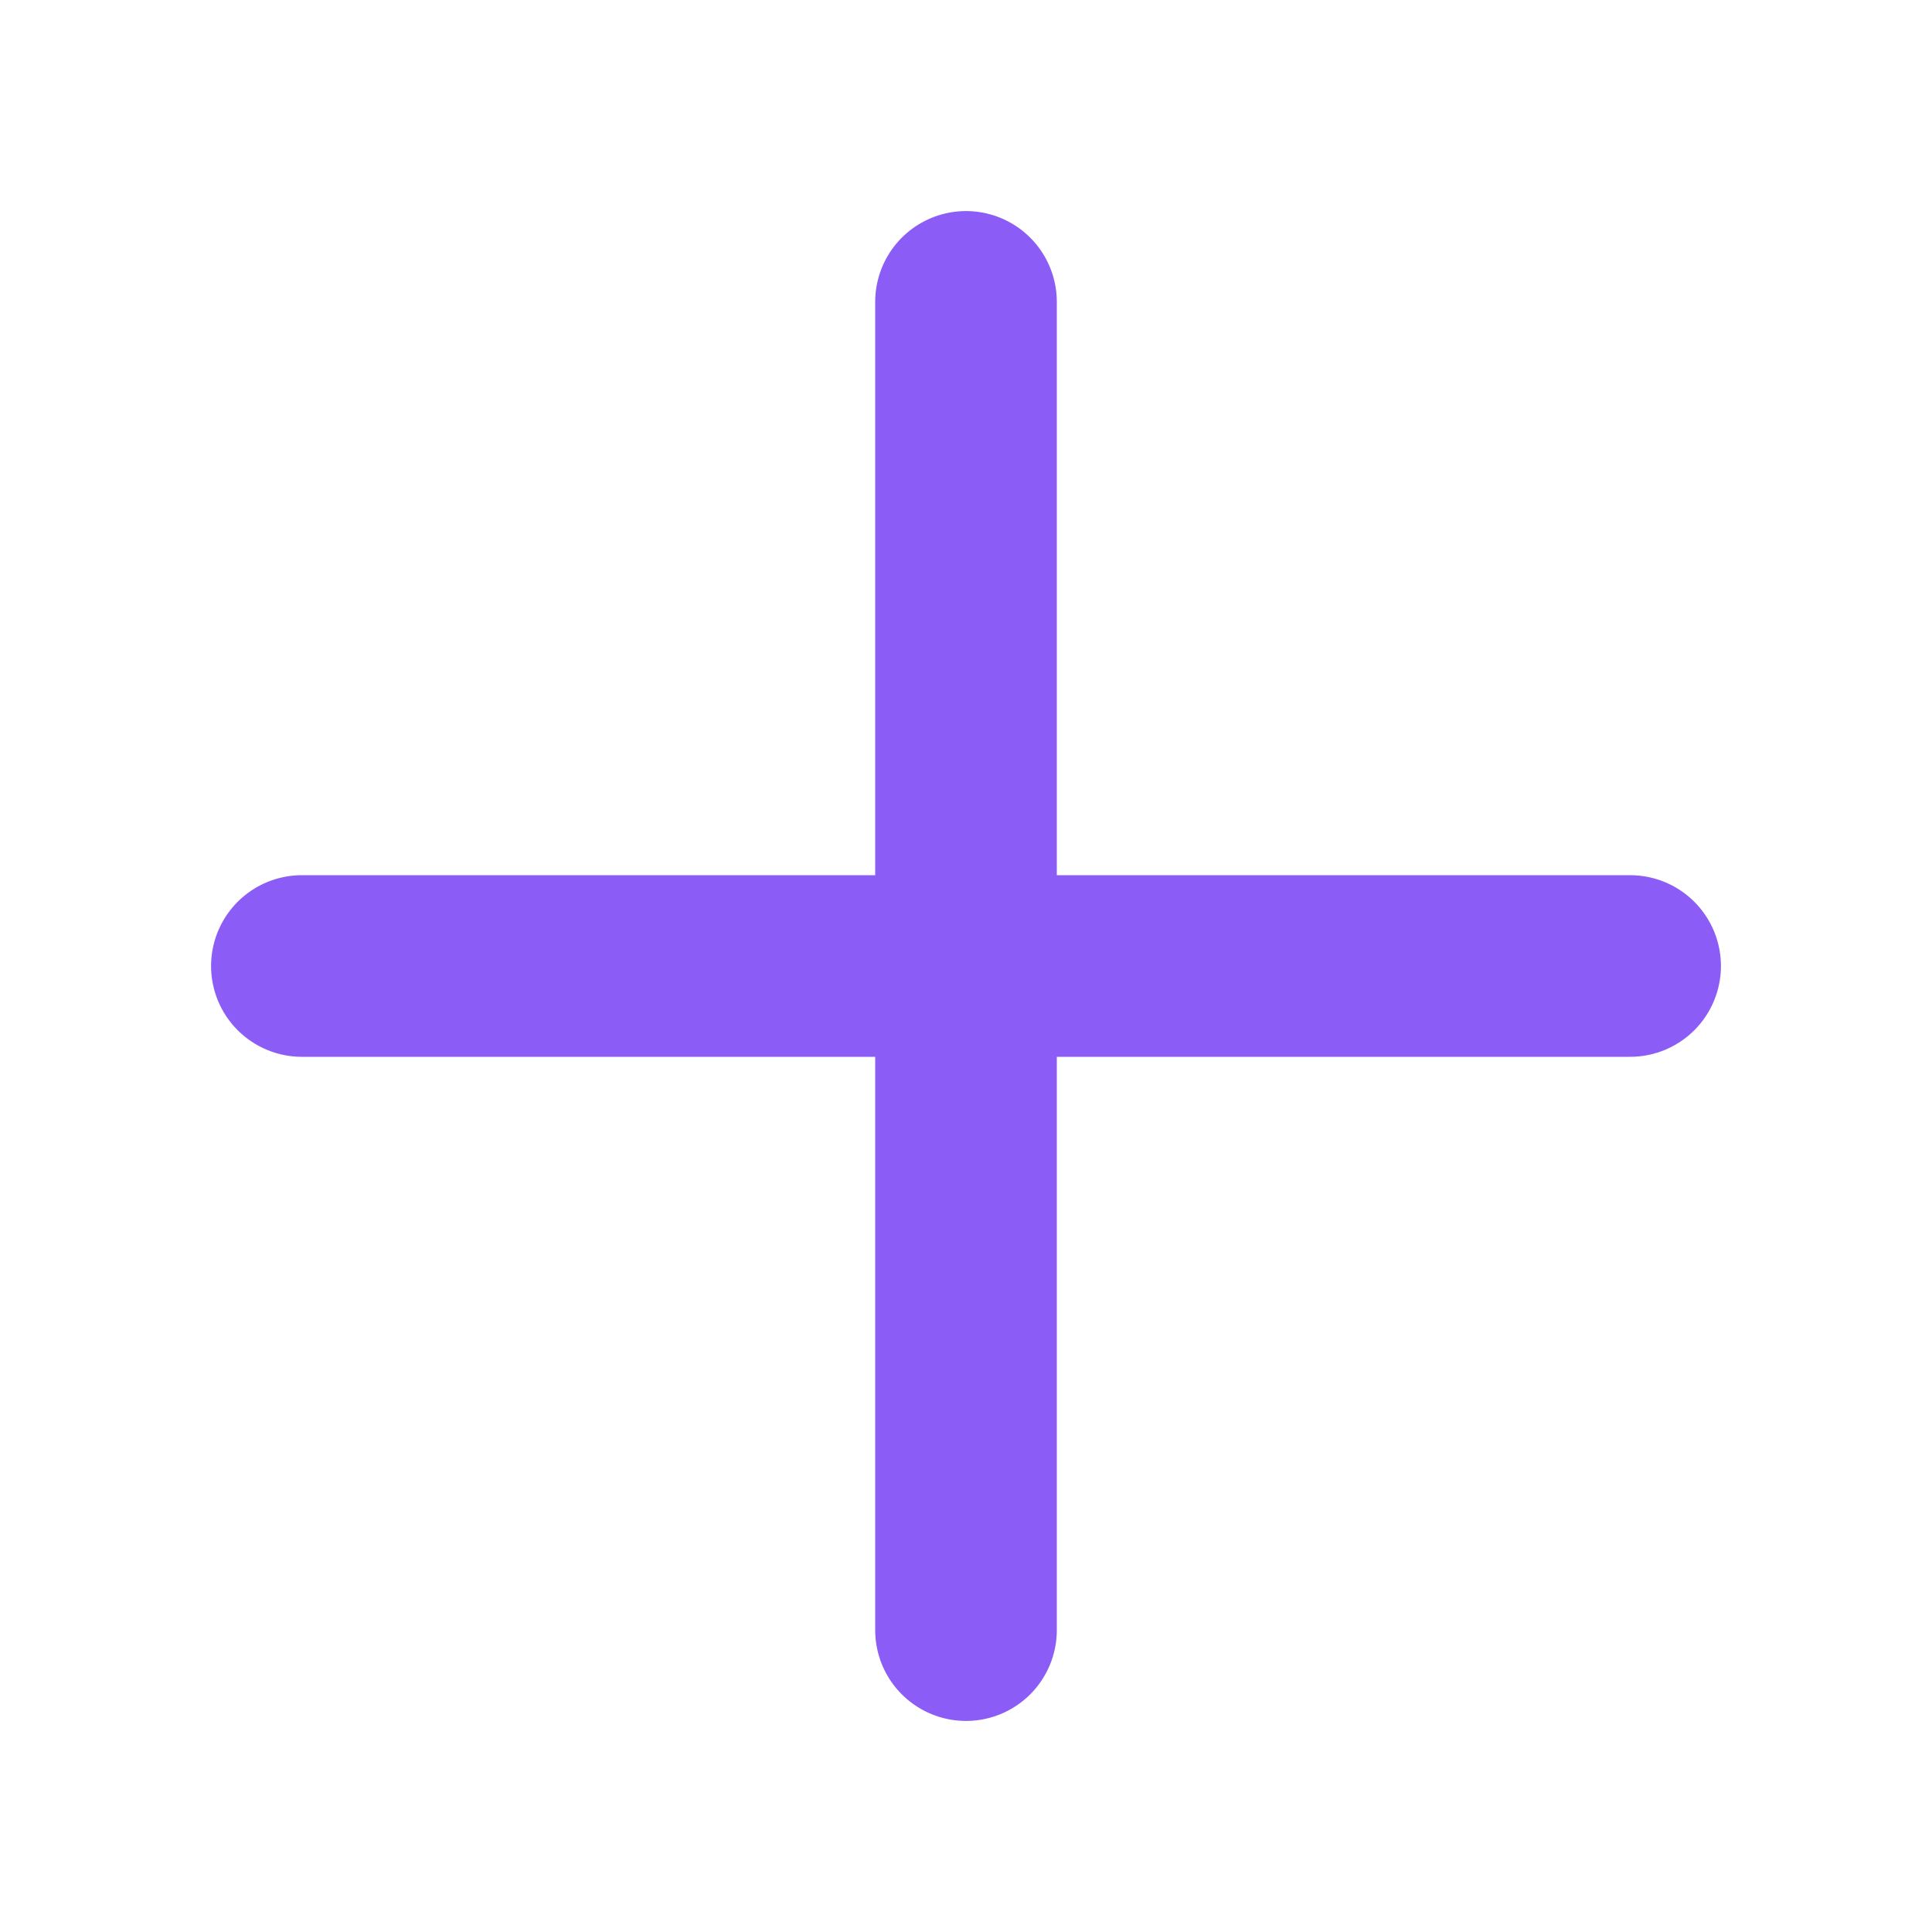
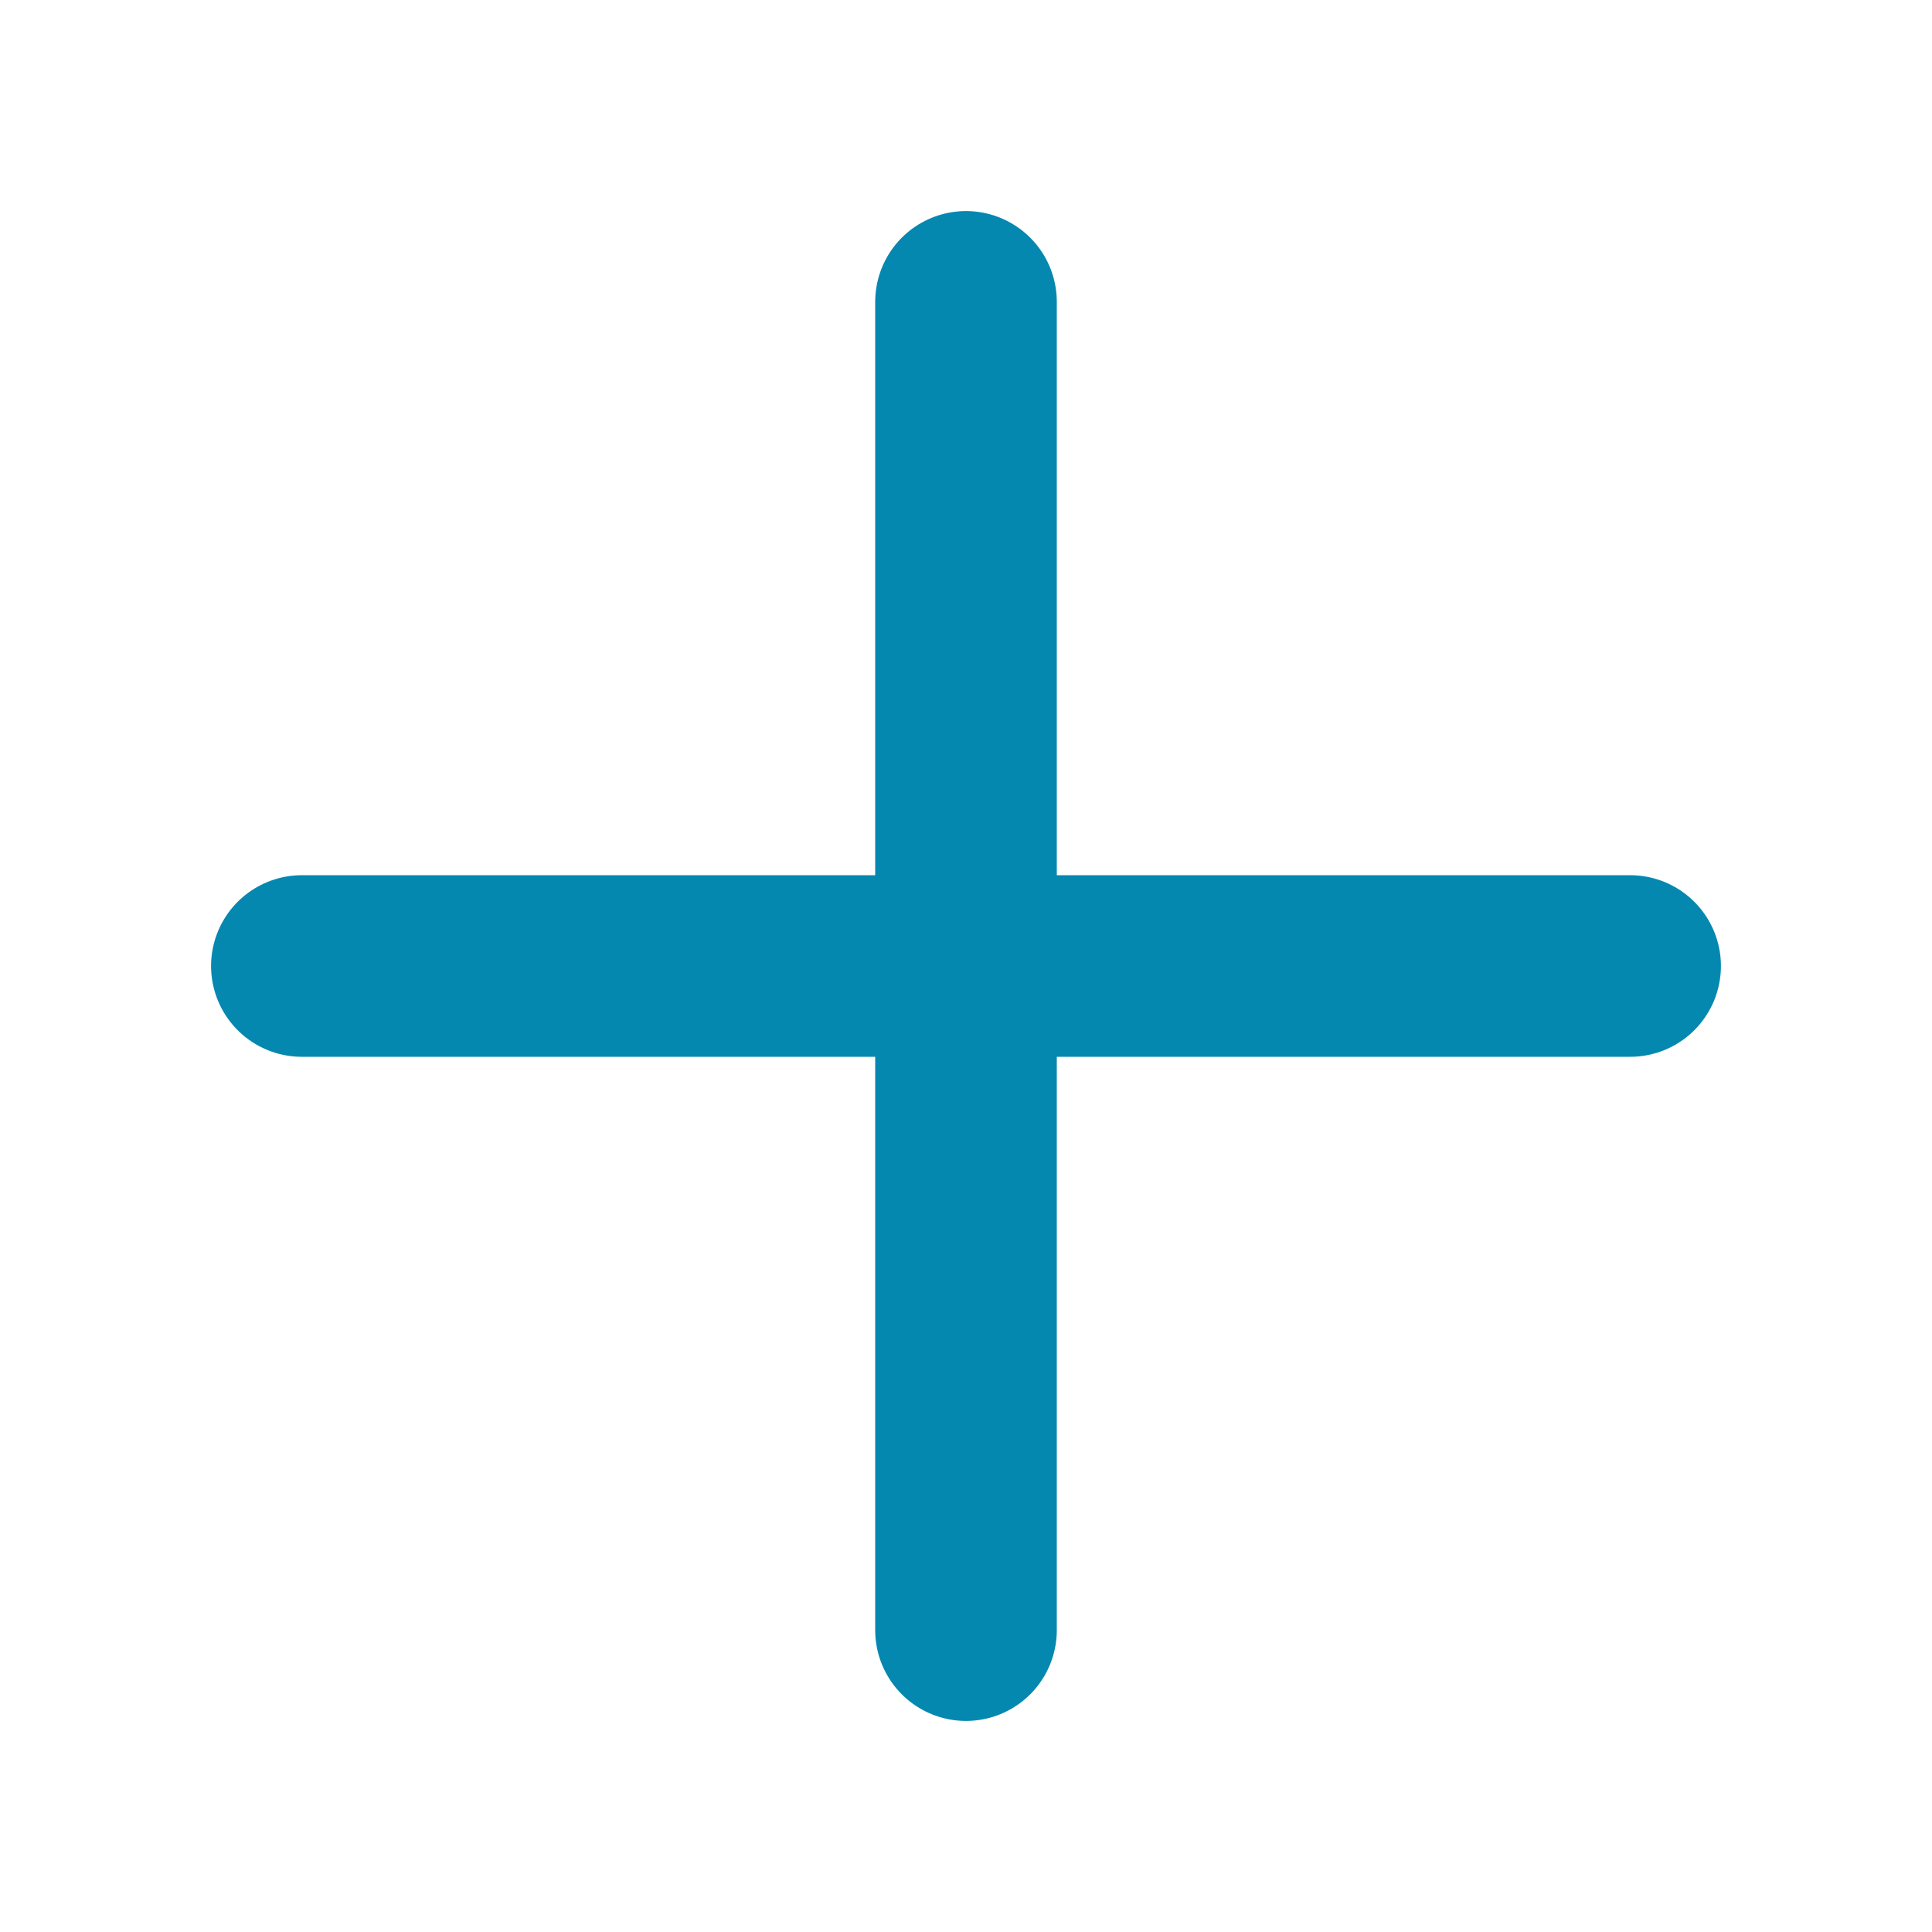
<svg xmlns="http://www.w3.org/2000/svg" width="20" height="20" viewBox="0 0 20 20" fill="none">
-   <path d="M3.125 10H16.875" stroke="#8B5CF6" stroke-width="1.88" stroke-linecap="round" stroke-linejoin="round" />
-   <path d="M10 3.125V16.875" stroke="#8B5CF6" stroke-width="1.88" stroke-linecap="round" stroke-linejoin="round" />
+   <path d="M3.125 10H16.875" stroke="#0588af" stroke-width="1.88" stroke-linecap="round" stroke-linejoin="round" />
+   <path d="M10 3.125V16.875" stroke="#0588af" stroke-width="1.88" stroke-linecap="round" stroke-linejoin="round" />
</svg>
